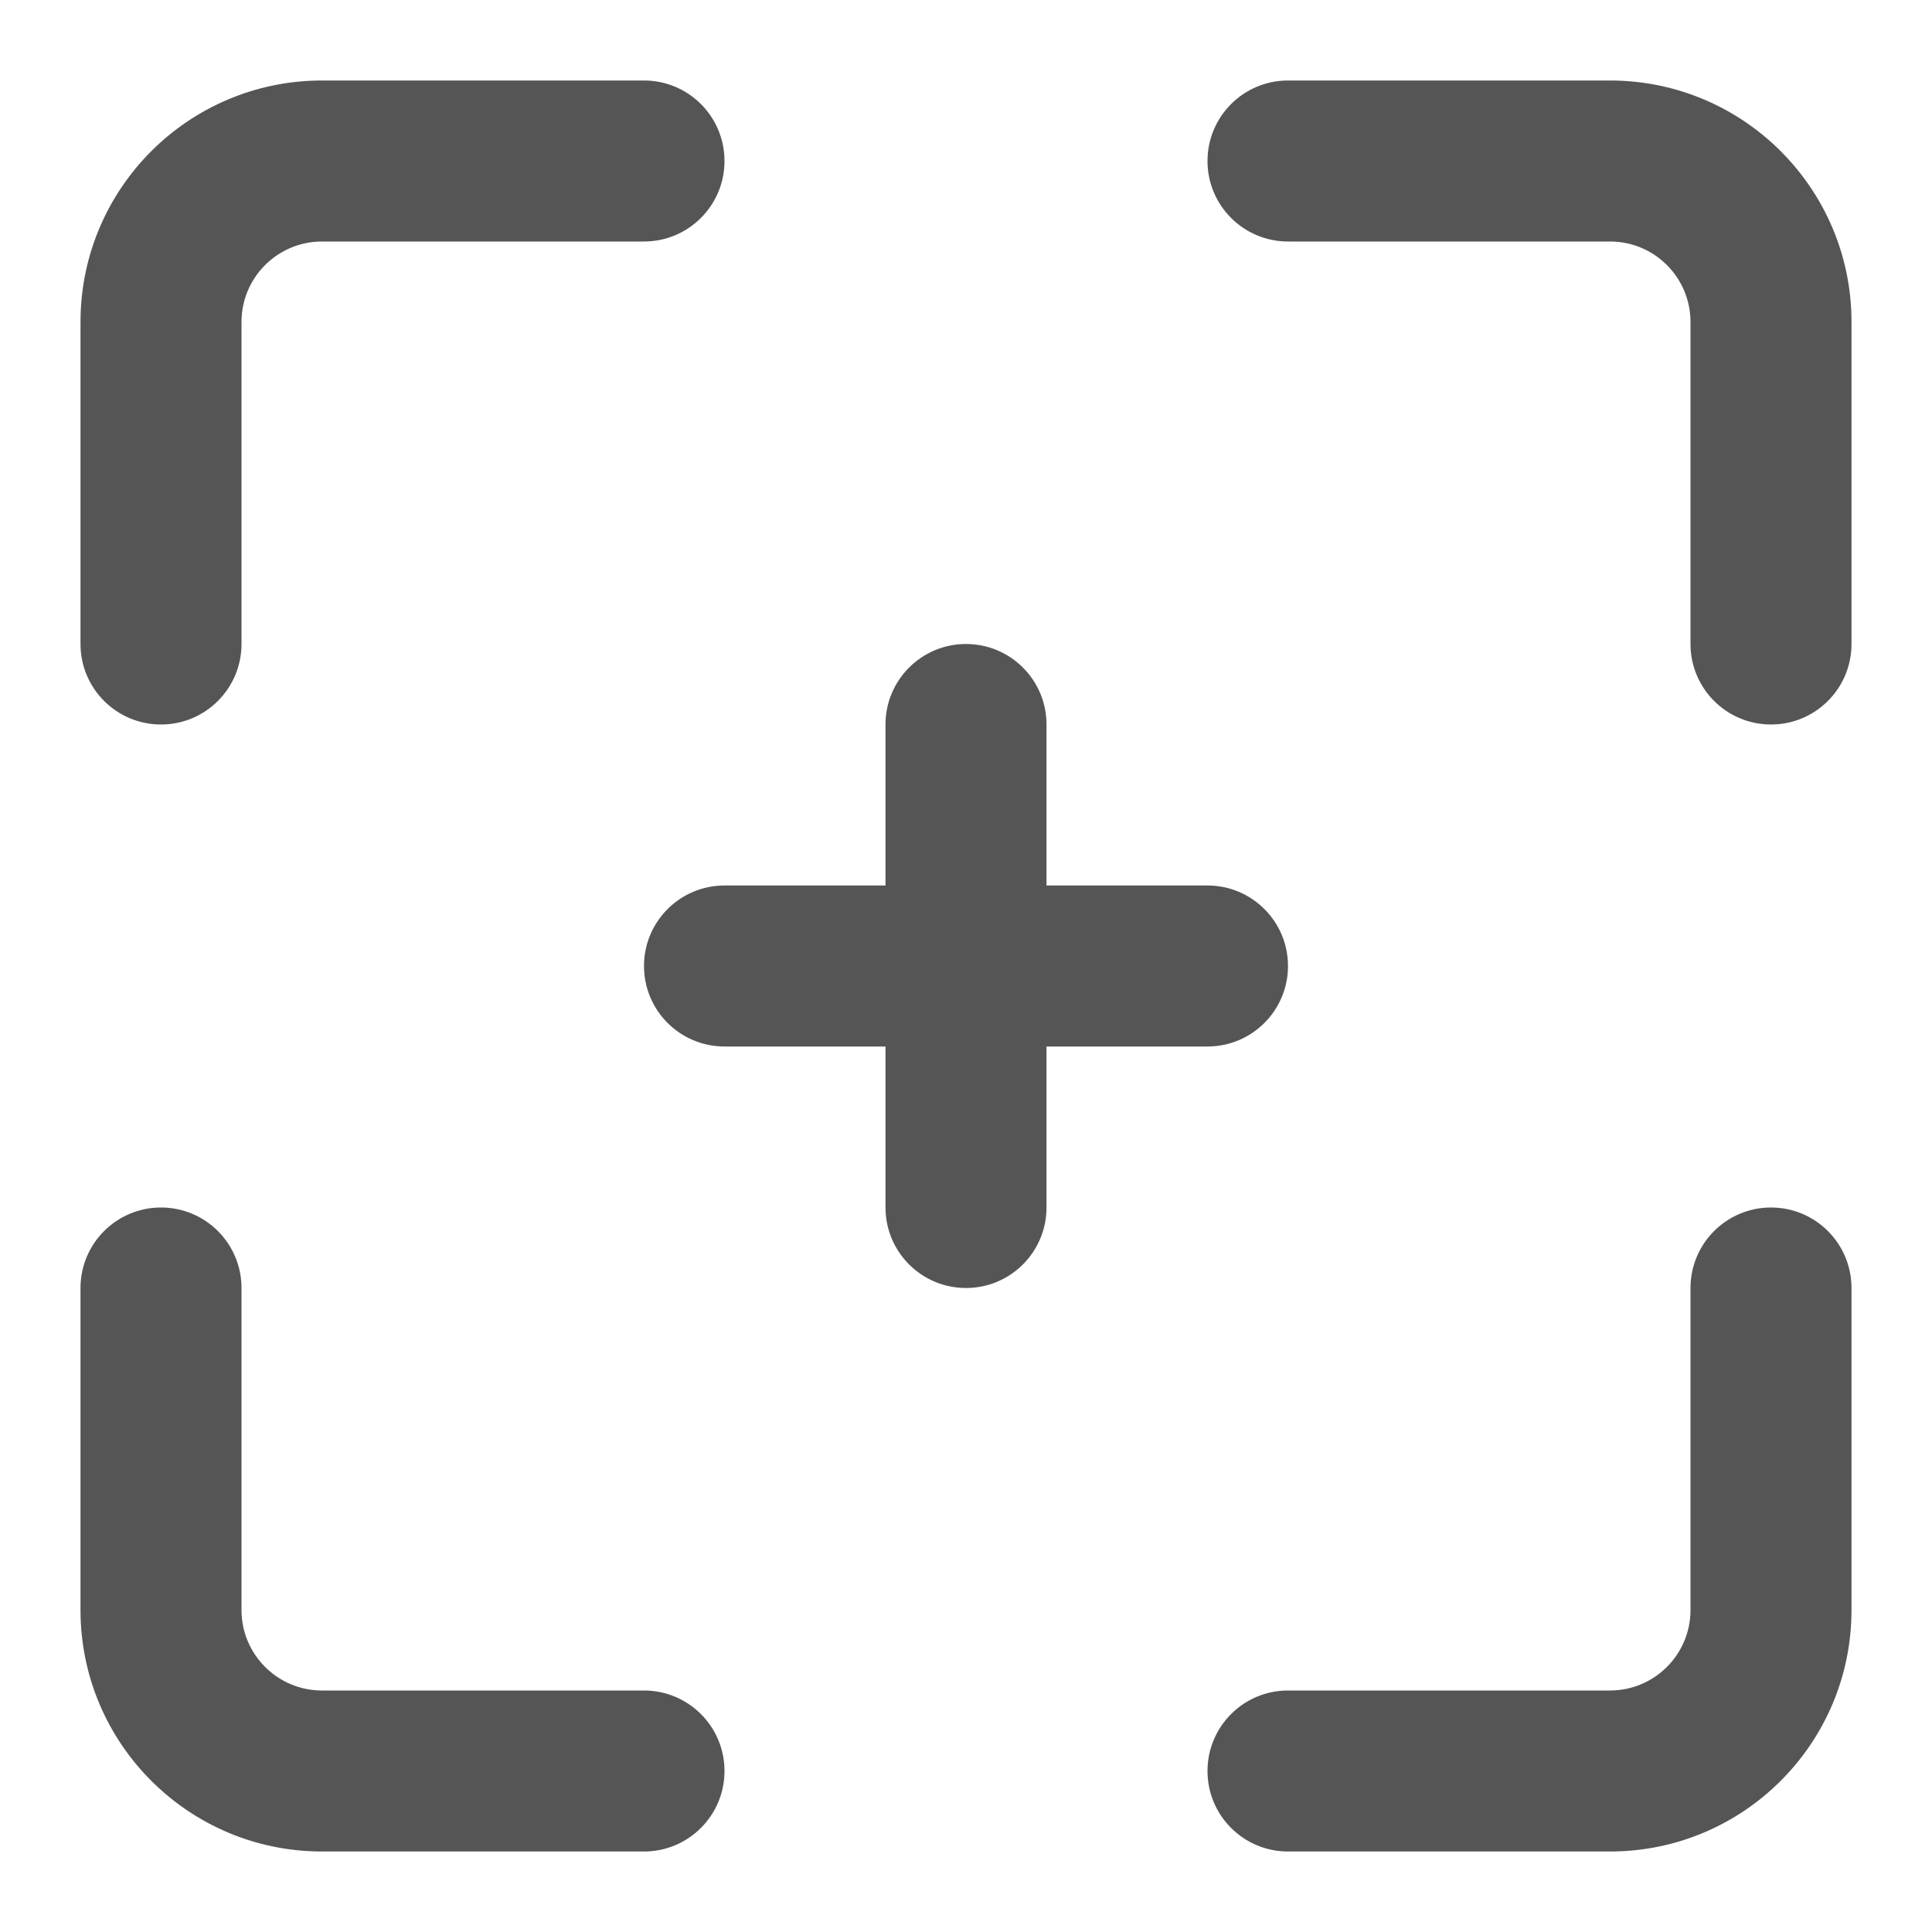
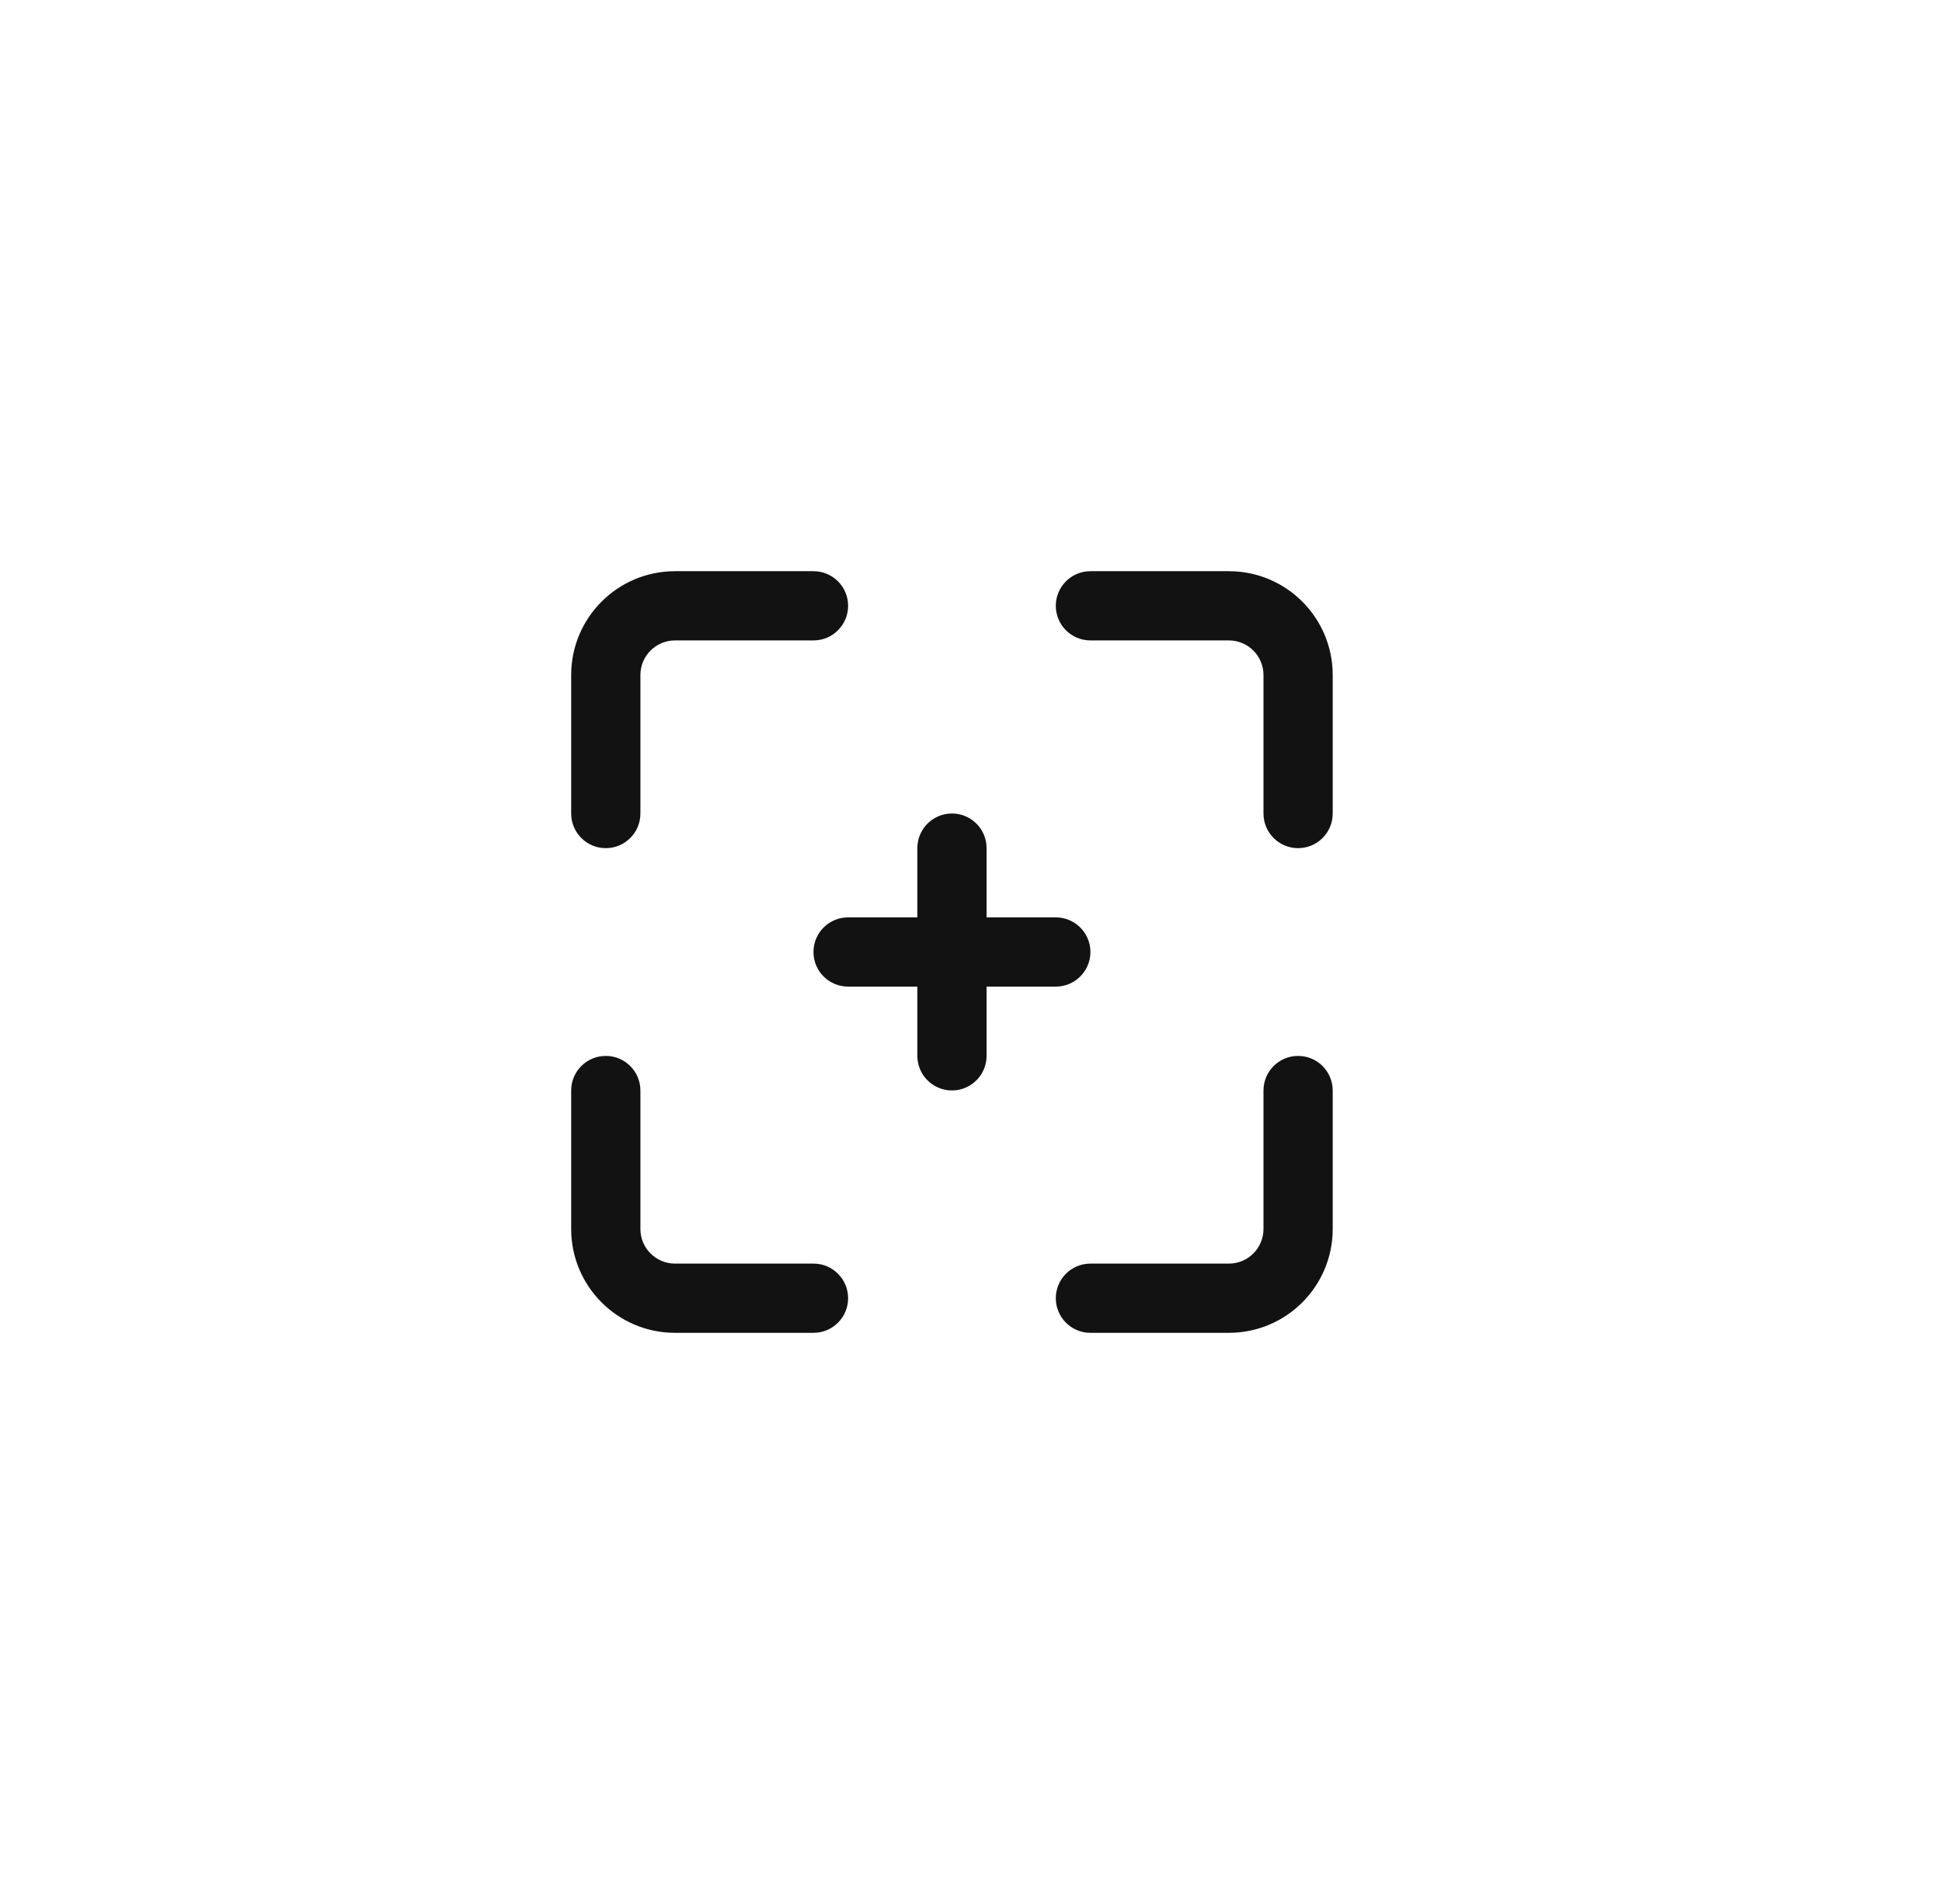
- <svg xmlns="http://www.w3.org/2000/svg" width="60" height="60" viewBox="0 0 60 60" fill="none">
-   <path d="M57.5 10C57.5 5.858 54.142 2.5 50 2.5H40C38.619 2.5 37.5 3.619 37.5 5C37.5 6.381 38.619 7.5 40 7.5H50C51.381 7.5 52.5 8.619 52.5 10V20C52.5 21.381 53.619 22.5 55 22.5C56.381 22.5 57.5 21.381 57.5 20V10Z" fill="#555555" />
-   <path d="M57.5 40C57.5 38.619 56.381 37.5 55 37.5C53.619 37.5 52.5 38.619 52.5 40V50C52.5 51.381 51.381 52.5 50 52.5H40C38.619 52.5 37.5 53.619 37.5 55C37.5 56.381 38.619 57.5 40 57.5H50C54.142 57.5 57.5 54.142 57.5 50V40Z" fill="#555555" />
-   <path d="M20 52.5H10C8.619 52.5 7.5 51.381 7.5 50V40C7.5 38.619 6.381 37.5 5 37.5C3.619 37.5 2.5 38.619 2.5 40V50C2.5 54.142 5.858 57.5 10 57.5H20C21.381 57.5 22.5 56.381 22.5 55C22.5 53.619 21.381 52.5 20 52.5Z" fill="#555555" />
-   <path d="M2.5 20C2.5 21.381 3.619 22.5 5 22.5C6.381 22.5 7.5 21.381 7.5 20V10C7.5 8.619 8.619 7.5 10 7.5H20C21.381 7.5 22.5 6.381 22.5 5C22.5 3.619 21.381 2.5 20 2.5H10C5.858 2.5 2.5 5.858 2.5 10V20Z" fill="#555555" />
-   <path d="M27.5 22.5C27.5 21.119 28.619 20 30 20C31.381 20 32.5 21.119 32.5 22.5V27.5H37.5C38.881 27.5 40 28.619 40 30C40 31.381 38.881 32.5 37.5 32.5H32.5V37.5C32.5 38.881 31.381 40 30 40C28.619 40 27.5 38.881 27.5 37.5V32.5H22.5C21.119 32.5 20 31.381 20 30C20 28.619 21.119 27.5 22.5 27.5H27.5V22.5Z" fill="#555555" />
+ <svg xmlns="http://www.w3.org/2000/svg" width="51" height="50" viewBox="0 0 51 50" fill="none">
+   <path d="M34.999 17.727C34.999 16.221 33.778 15 32.272 15H28.636C28.134 15 27.727 15.407 27.727 15.909C27.727 16.411 28.134 16.818 28.636 16.818H32.272C32.774 16.818 33.181 17.225 33.181 17.727V21.364C33.181 21.866 33.588 22.273 34.09 22.273C34.592 22.273 34.999 21.866 34.999 21.364V17.727Z" fill="#131212" />
+   <path d="M34.999 28.638C34.999 28.136 34.592 27.729 34.09 27.729C33.588 27.729 33.181 28.136 33.181 28.638V32.274C33.181 32.776 32.774 33.183 32.272 33.183H28.636C28.134 33.183 27.727 33.59 27.727 34.092C27.727 34.594 28.134 35.001 28.636 35.001H32.272C33.778 35.001 34.999 33.78 34.999 32.274V28.638Z" fill="#131212" />
+   <path d="M21.364 33.183H17.727C17.225 33.183 16.818 32.776 16.818 32.274V28.638C16.818 28.136 16.411 27.729 15.909 27.729C15.407 27.729 15 28.136 15 28.638V32.274C15 33.78 16.221 35.001 17.727 35.001H21.364C21.866 35.001 22.273 34.594 22.273 34.092C22.273 33.59 21.866 33.183 21.364 33.183Z" fill="#131212" />
+   <path d="M15 21.364C15 21.866 15.407 22.273 15.909 22.273C16.411 22.273 16.818 21.866 16.818 21.364V17.727C16.818 17.225 17.225 16.818 17.727 16.818H21.364C21.866 16.818 22.273 16.411 22.273 15.909C22.273 15.407 21.866 15 21.364 15H17.727C16.221 15 15 16.221 15 17.727V21.364Z" fill="#131212" />
+   <path d="M24.091 22.272C24.091 21.77 24.498 21.363 25 21.363C25.502 21.363 25.909 21.77 25.909 22.272V24.091H27.727C28.229 24.091 28.636 24.498 28.636 25C28.636 25.502 28.229 25.909 27.727 25.909H25.909V27.727C25.909 28.229 25.502 28.636 25 28.636C24.498 28.636 24.091 28.229 24.091 27.727V25.909H22.272C21.77 25.909 21.363 25.502 21.363 25C21.363 24.498 21.77 24.091 22.272 24.091H24.091V22.272Z" fill="#131212" />
</svg>
